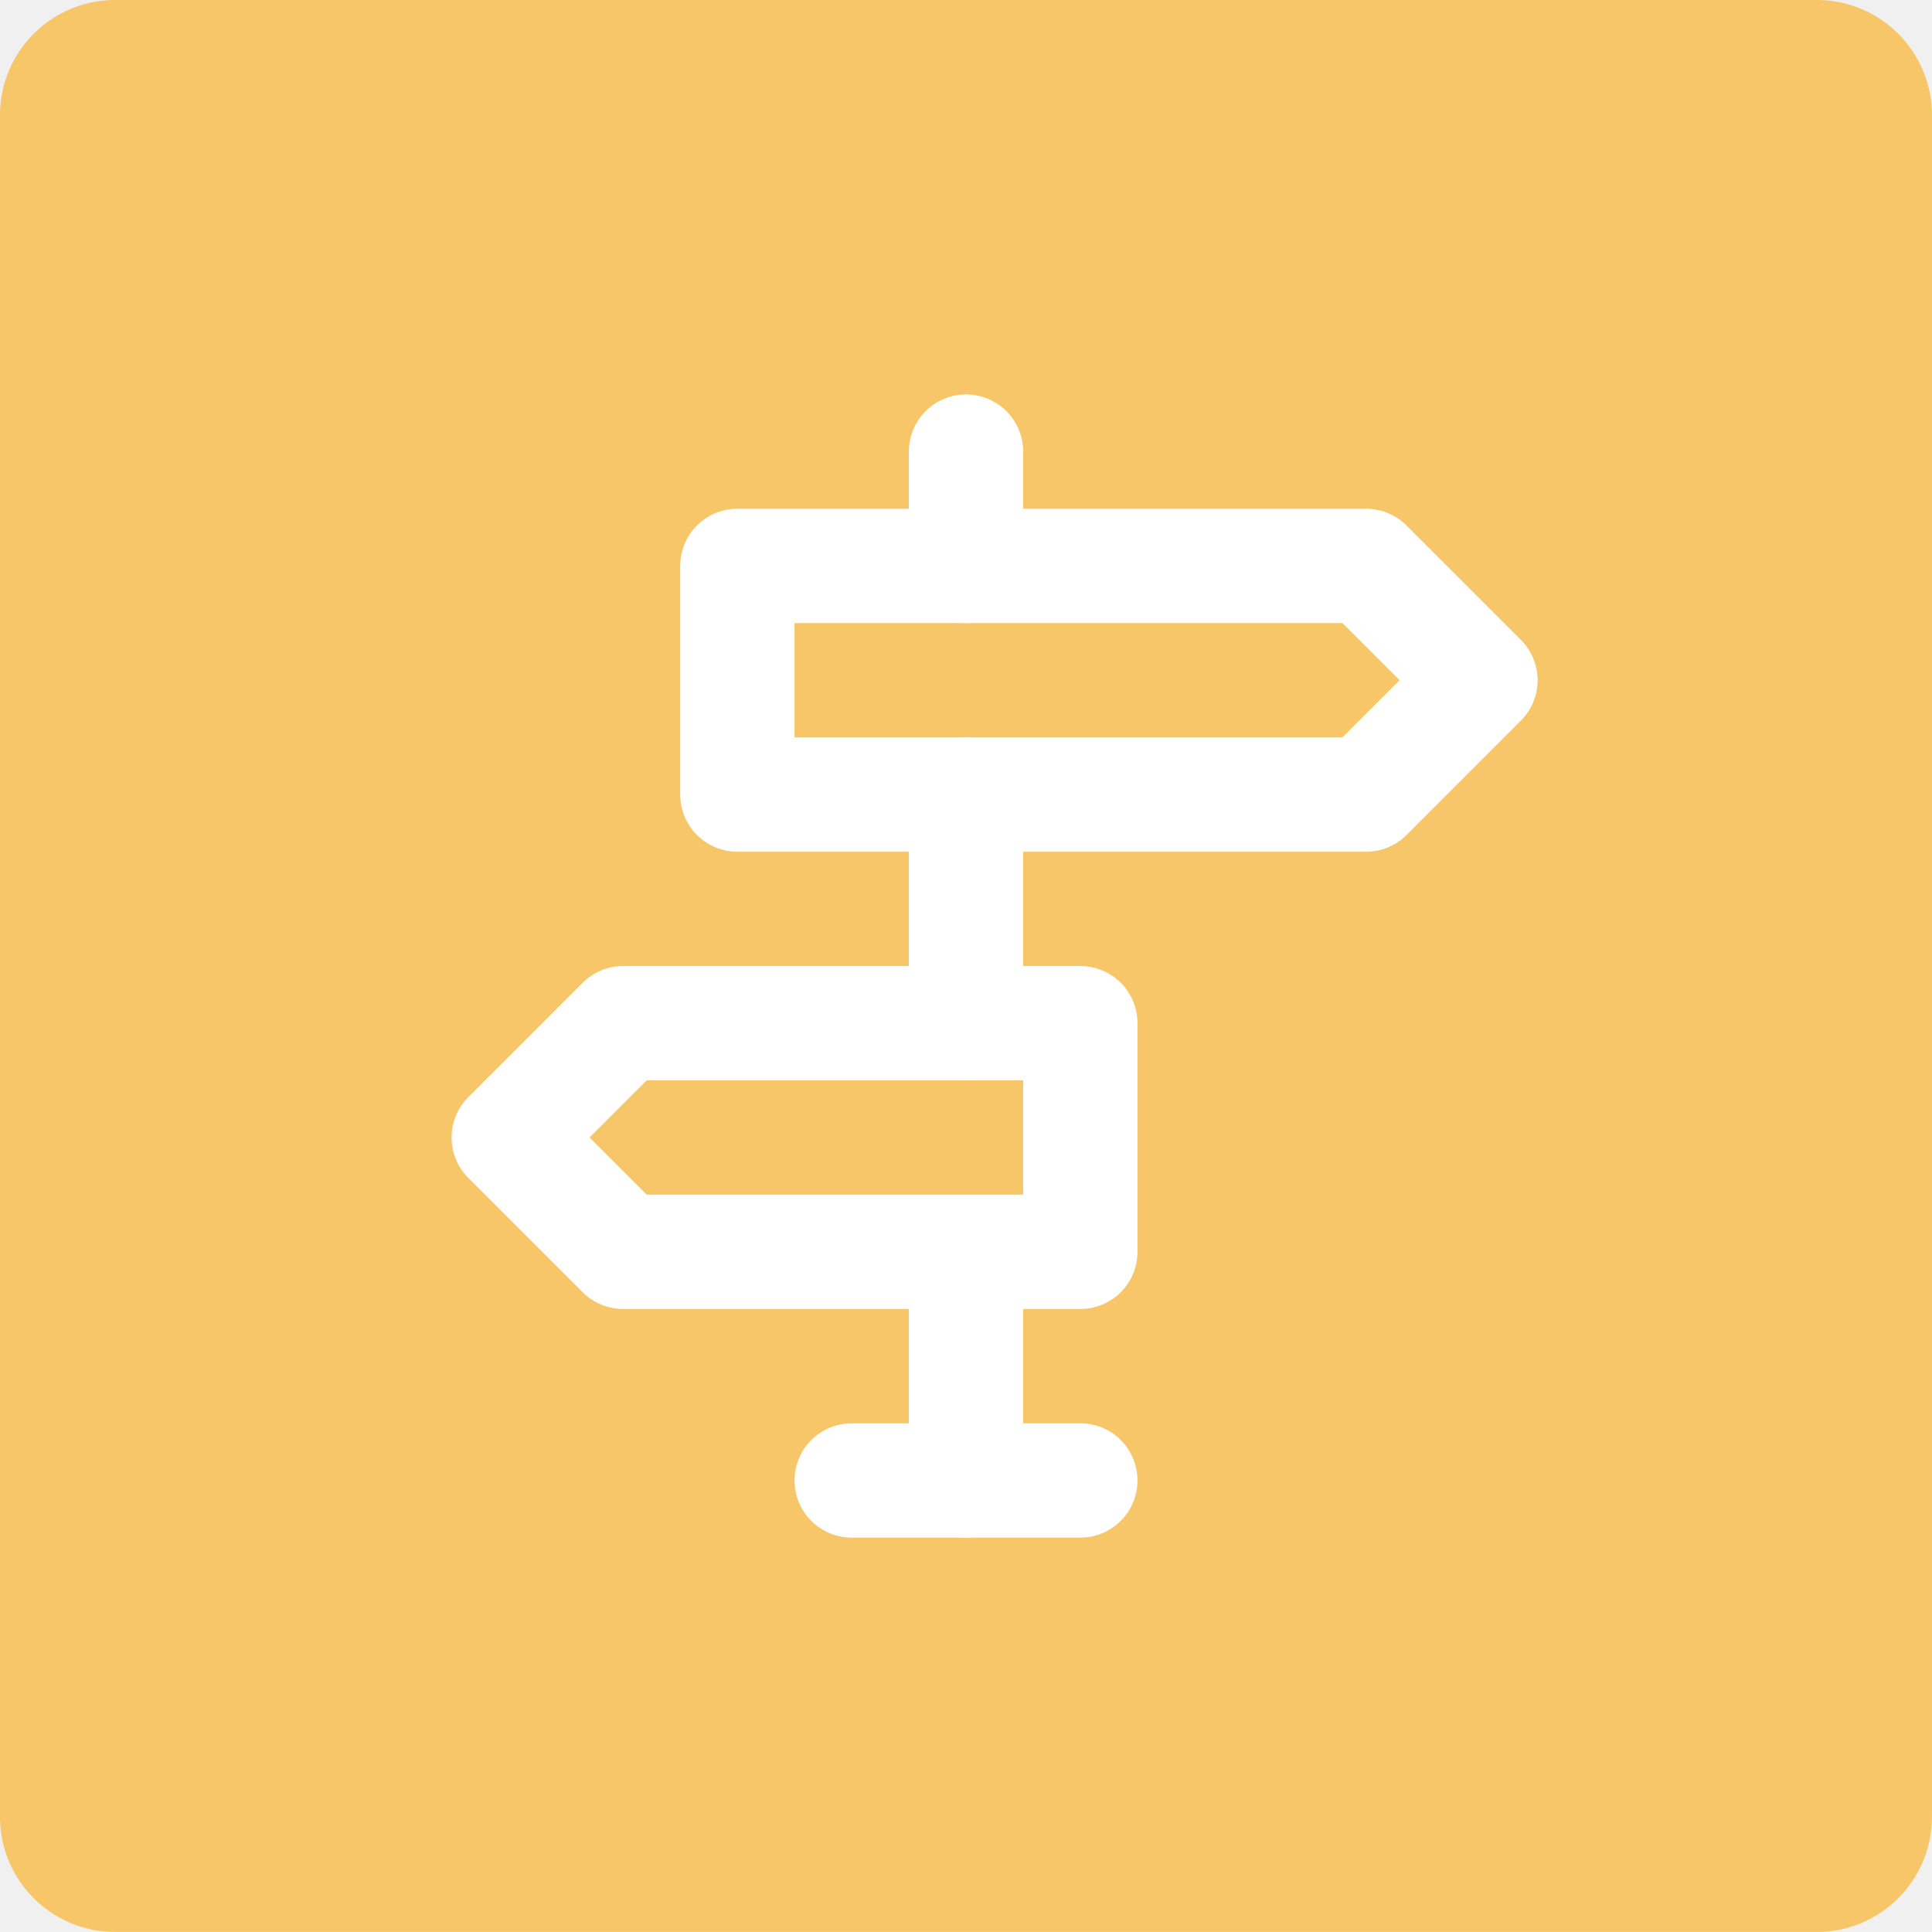
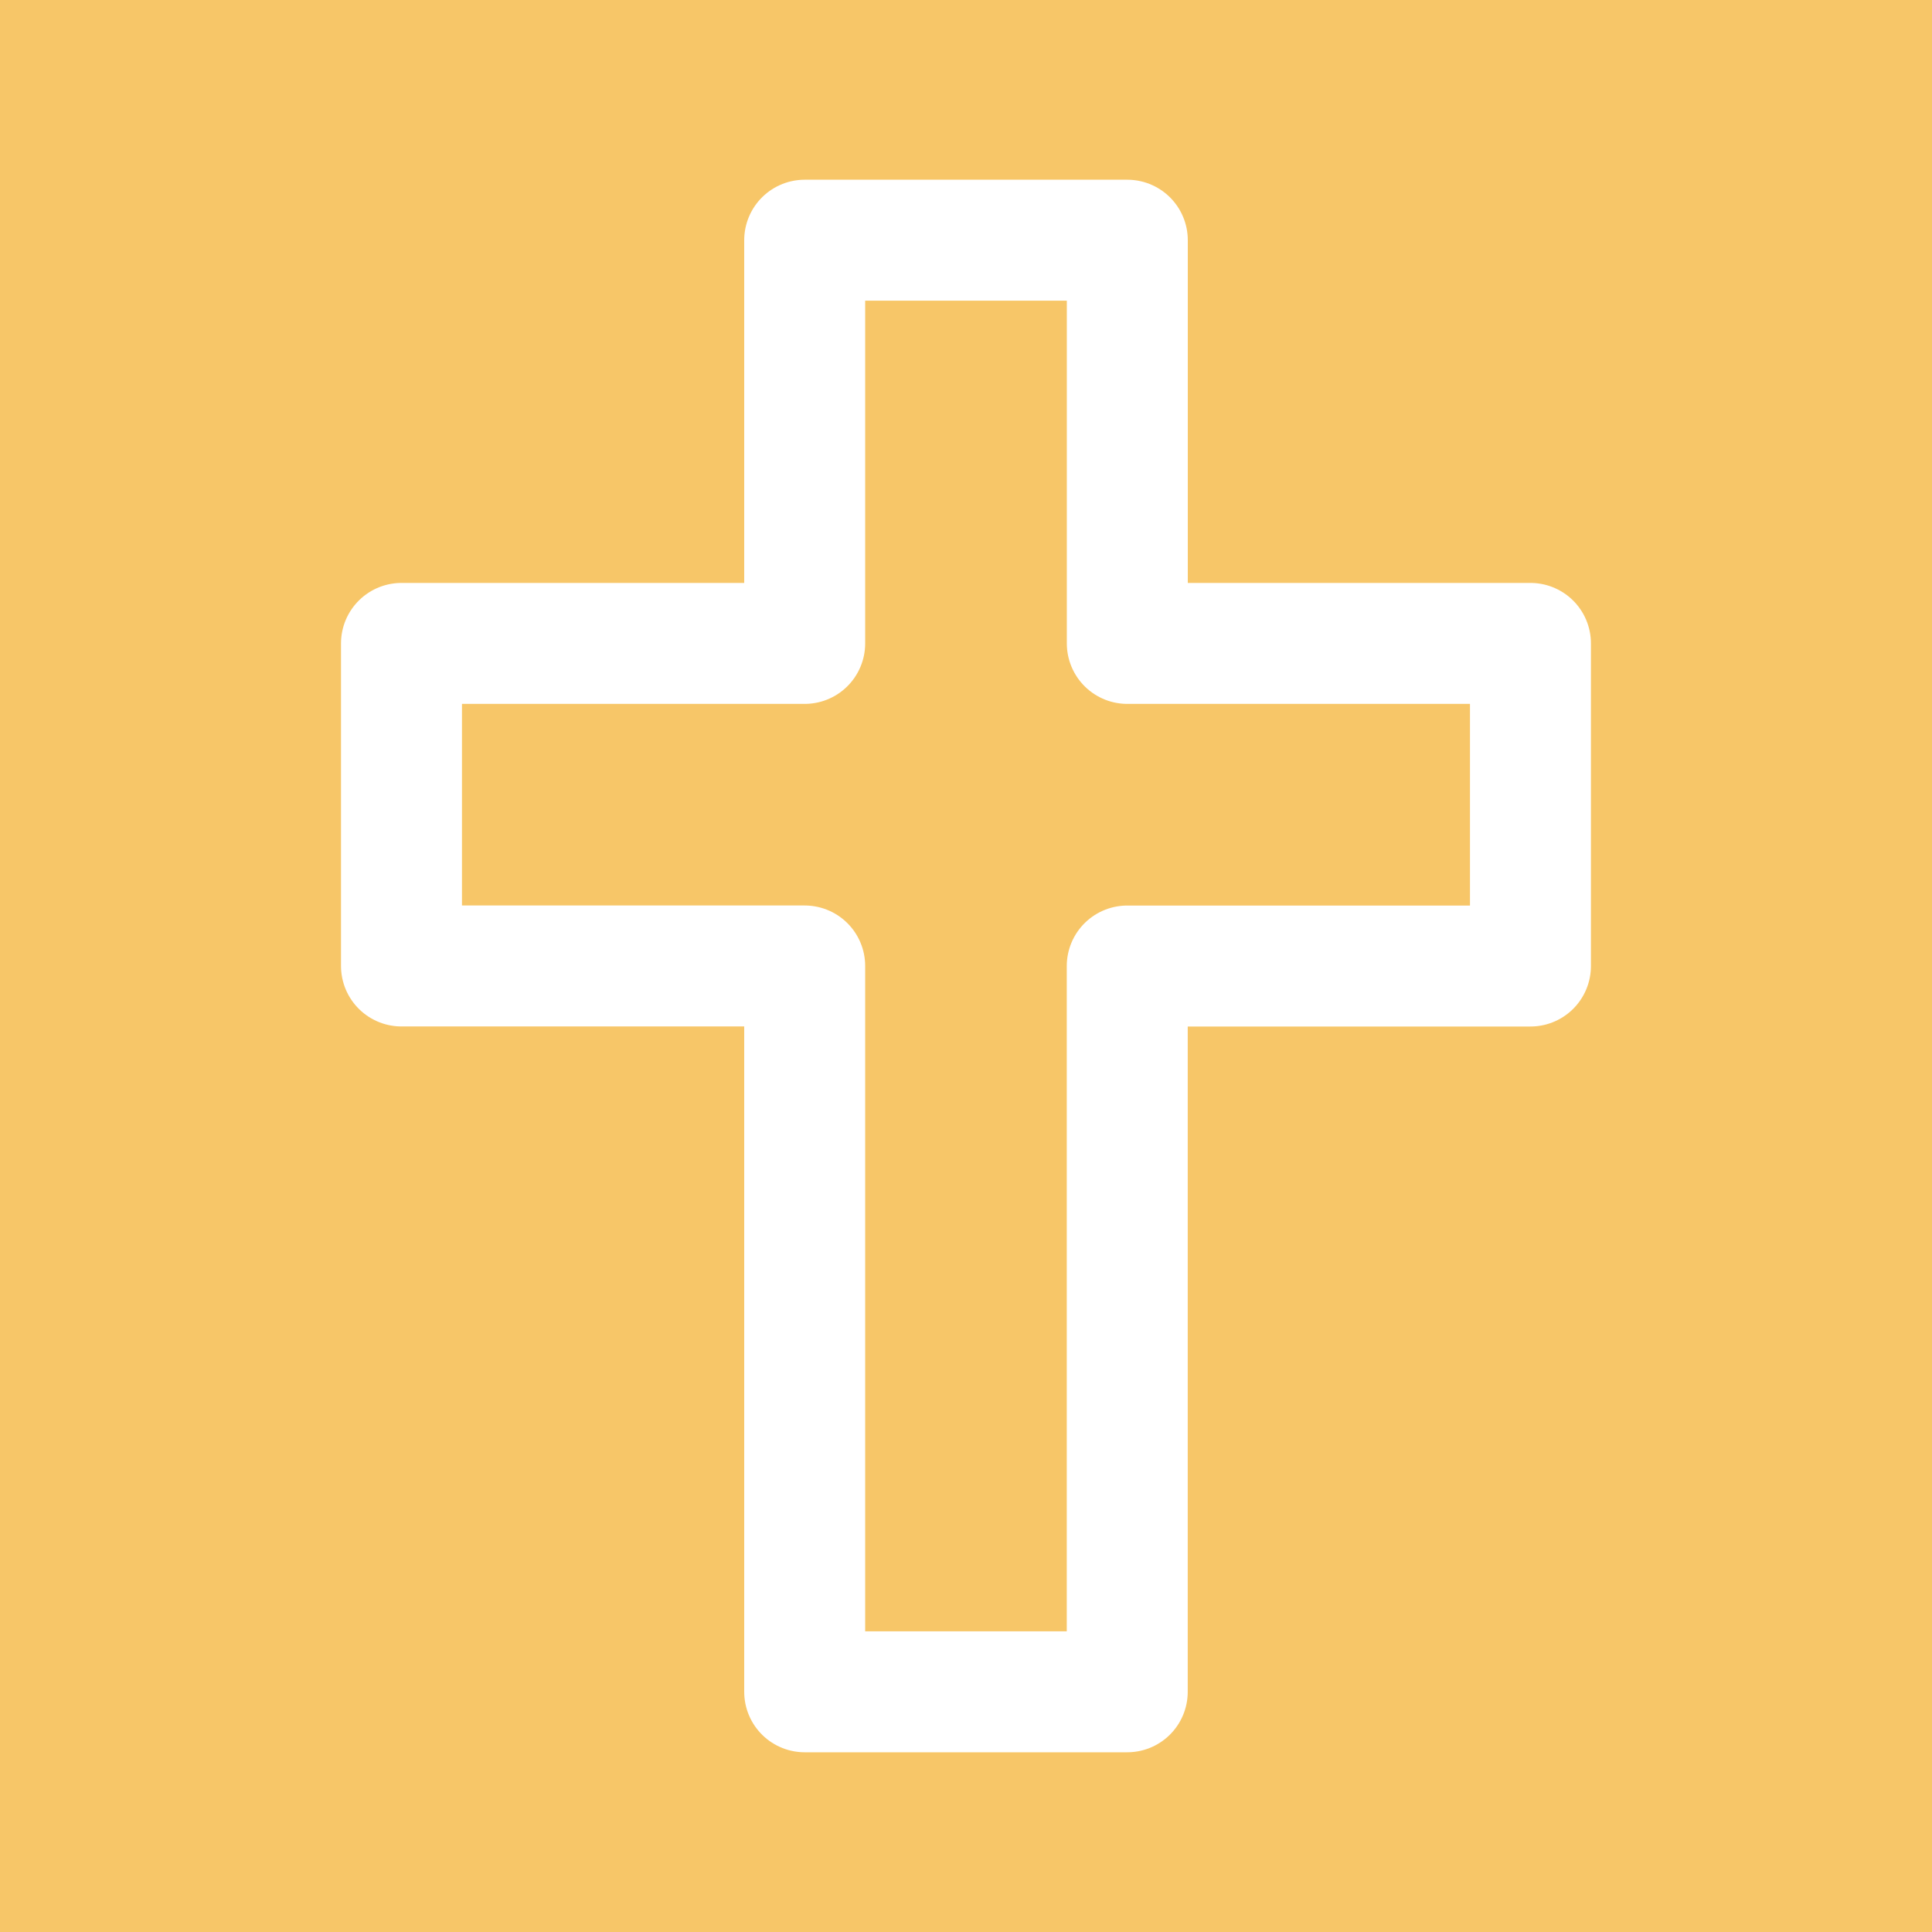
- <svg xmlns="http://www.w3.org/2000/svg" class="icon icon-tabler icon-tabler-directions" width="61.967" height="61.967" viewBox="0 0 33.8 33.8" stroke-width="2" stroke="#ffffff" fill="none" stroke-linecap="round" stroke-linejoin="round" version="1.1" id="svg196">
-   <defs id="defs200" />
-   <rect style="fill:#f7c668;fill-opacity:1;stroke:#f7c668;stroke-width:4.031;stroke-linecap:round;stroke-miterlimit:16.7;stroke-dasharray:none;stroke-opacity:1;paint-order:markers fill stroke" id="rect425" width="29.769" height="29.769" x="2.015" y="2.015" />
-   <g id="g1105" transform="translate(0.7891644,1.831384)">
-     <path stroke="none" d="M 4.111,3.069 H 28.111 V 27.069 H 4.111 Z" fill="none" id="path182" />
-     <path d="m 16.111,24.069 v -4" id="path184" />
-     <path d="m 16.111,16.069 v -4" id="path186" />
-     <path d="m 16.111,8.069 v -2" id="path188" />
-     <path d="m 14.111,24.069 h 4" id="path190" />
-     <path d="m 12.111,8.069 v 4 h 11 l 2,-2 -2,-2 z" id="path192" />
-     <path d="m 18.111,16.069 v 4 h -8 l -2,-2 2,-2 z" id="path194" />
-   </g>
+ <svg xmlns="http://www.w3.org/2000/svg" class="icon icon-tabler icon-tabler-cross" width="60" height="60" viewBox="0 0 32.727 32.727" stroke-width="1.5" stroke="#000000" fill="none" stroke-linecap="round" stroke-linejoin="round" version="1.1" id="svg6">
+   <defs id="defs10" />
+   <rect style="fill:#f7c668;stroke:none;stroke-width:6.333;stroke-linecap:round;stroke-miterlimit:16.7;paint-order:markers fill stroke" id="rect291" width="32.727" height="32.727" x="4.8315428e-07" y="4.8315428e-07" />
+   <path d="m 13.631,28.658 h 5.464 V 16.364 h 6.83 V 10.899 H 19.096 V 4.069 H 13.631 V 10.899 H 6.801 v 5.464 h 6.83 z" id="path4" style="fill:none;fill-opacity:1;stroke:#ffffff;stroke-width:2.049;stroke-opacity:1" />
</svg>
